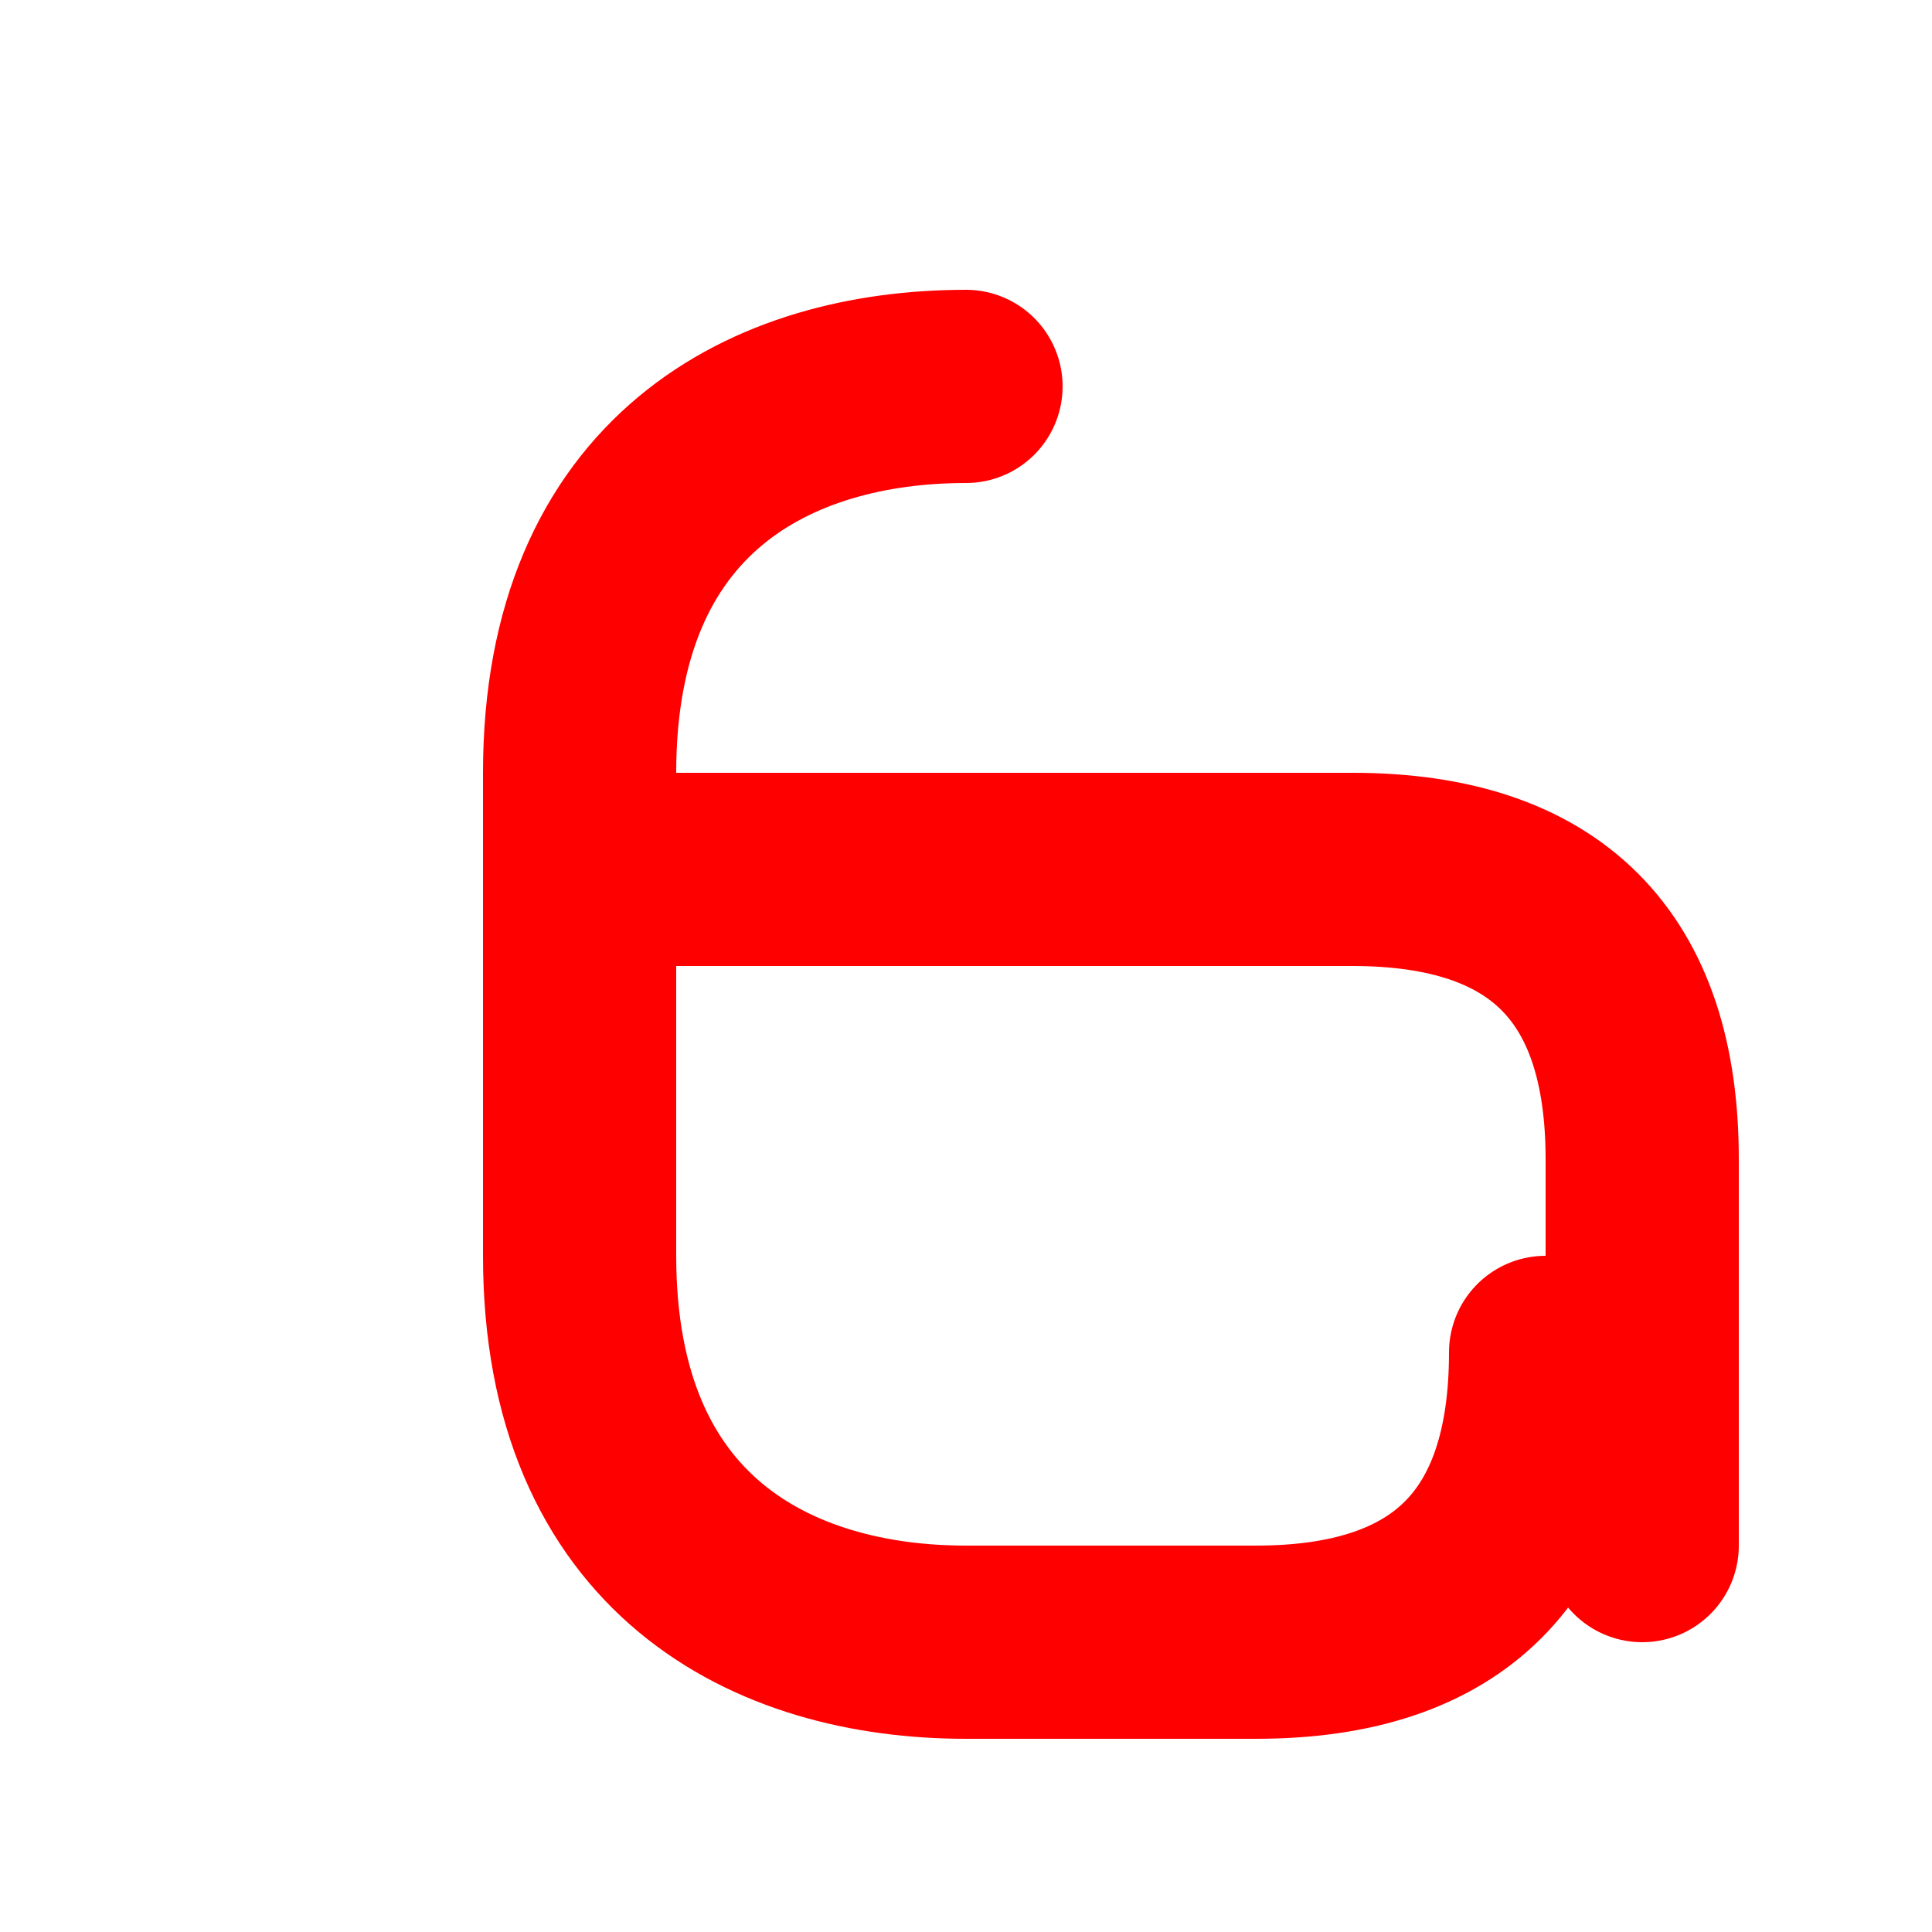
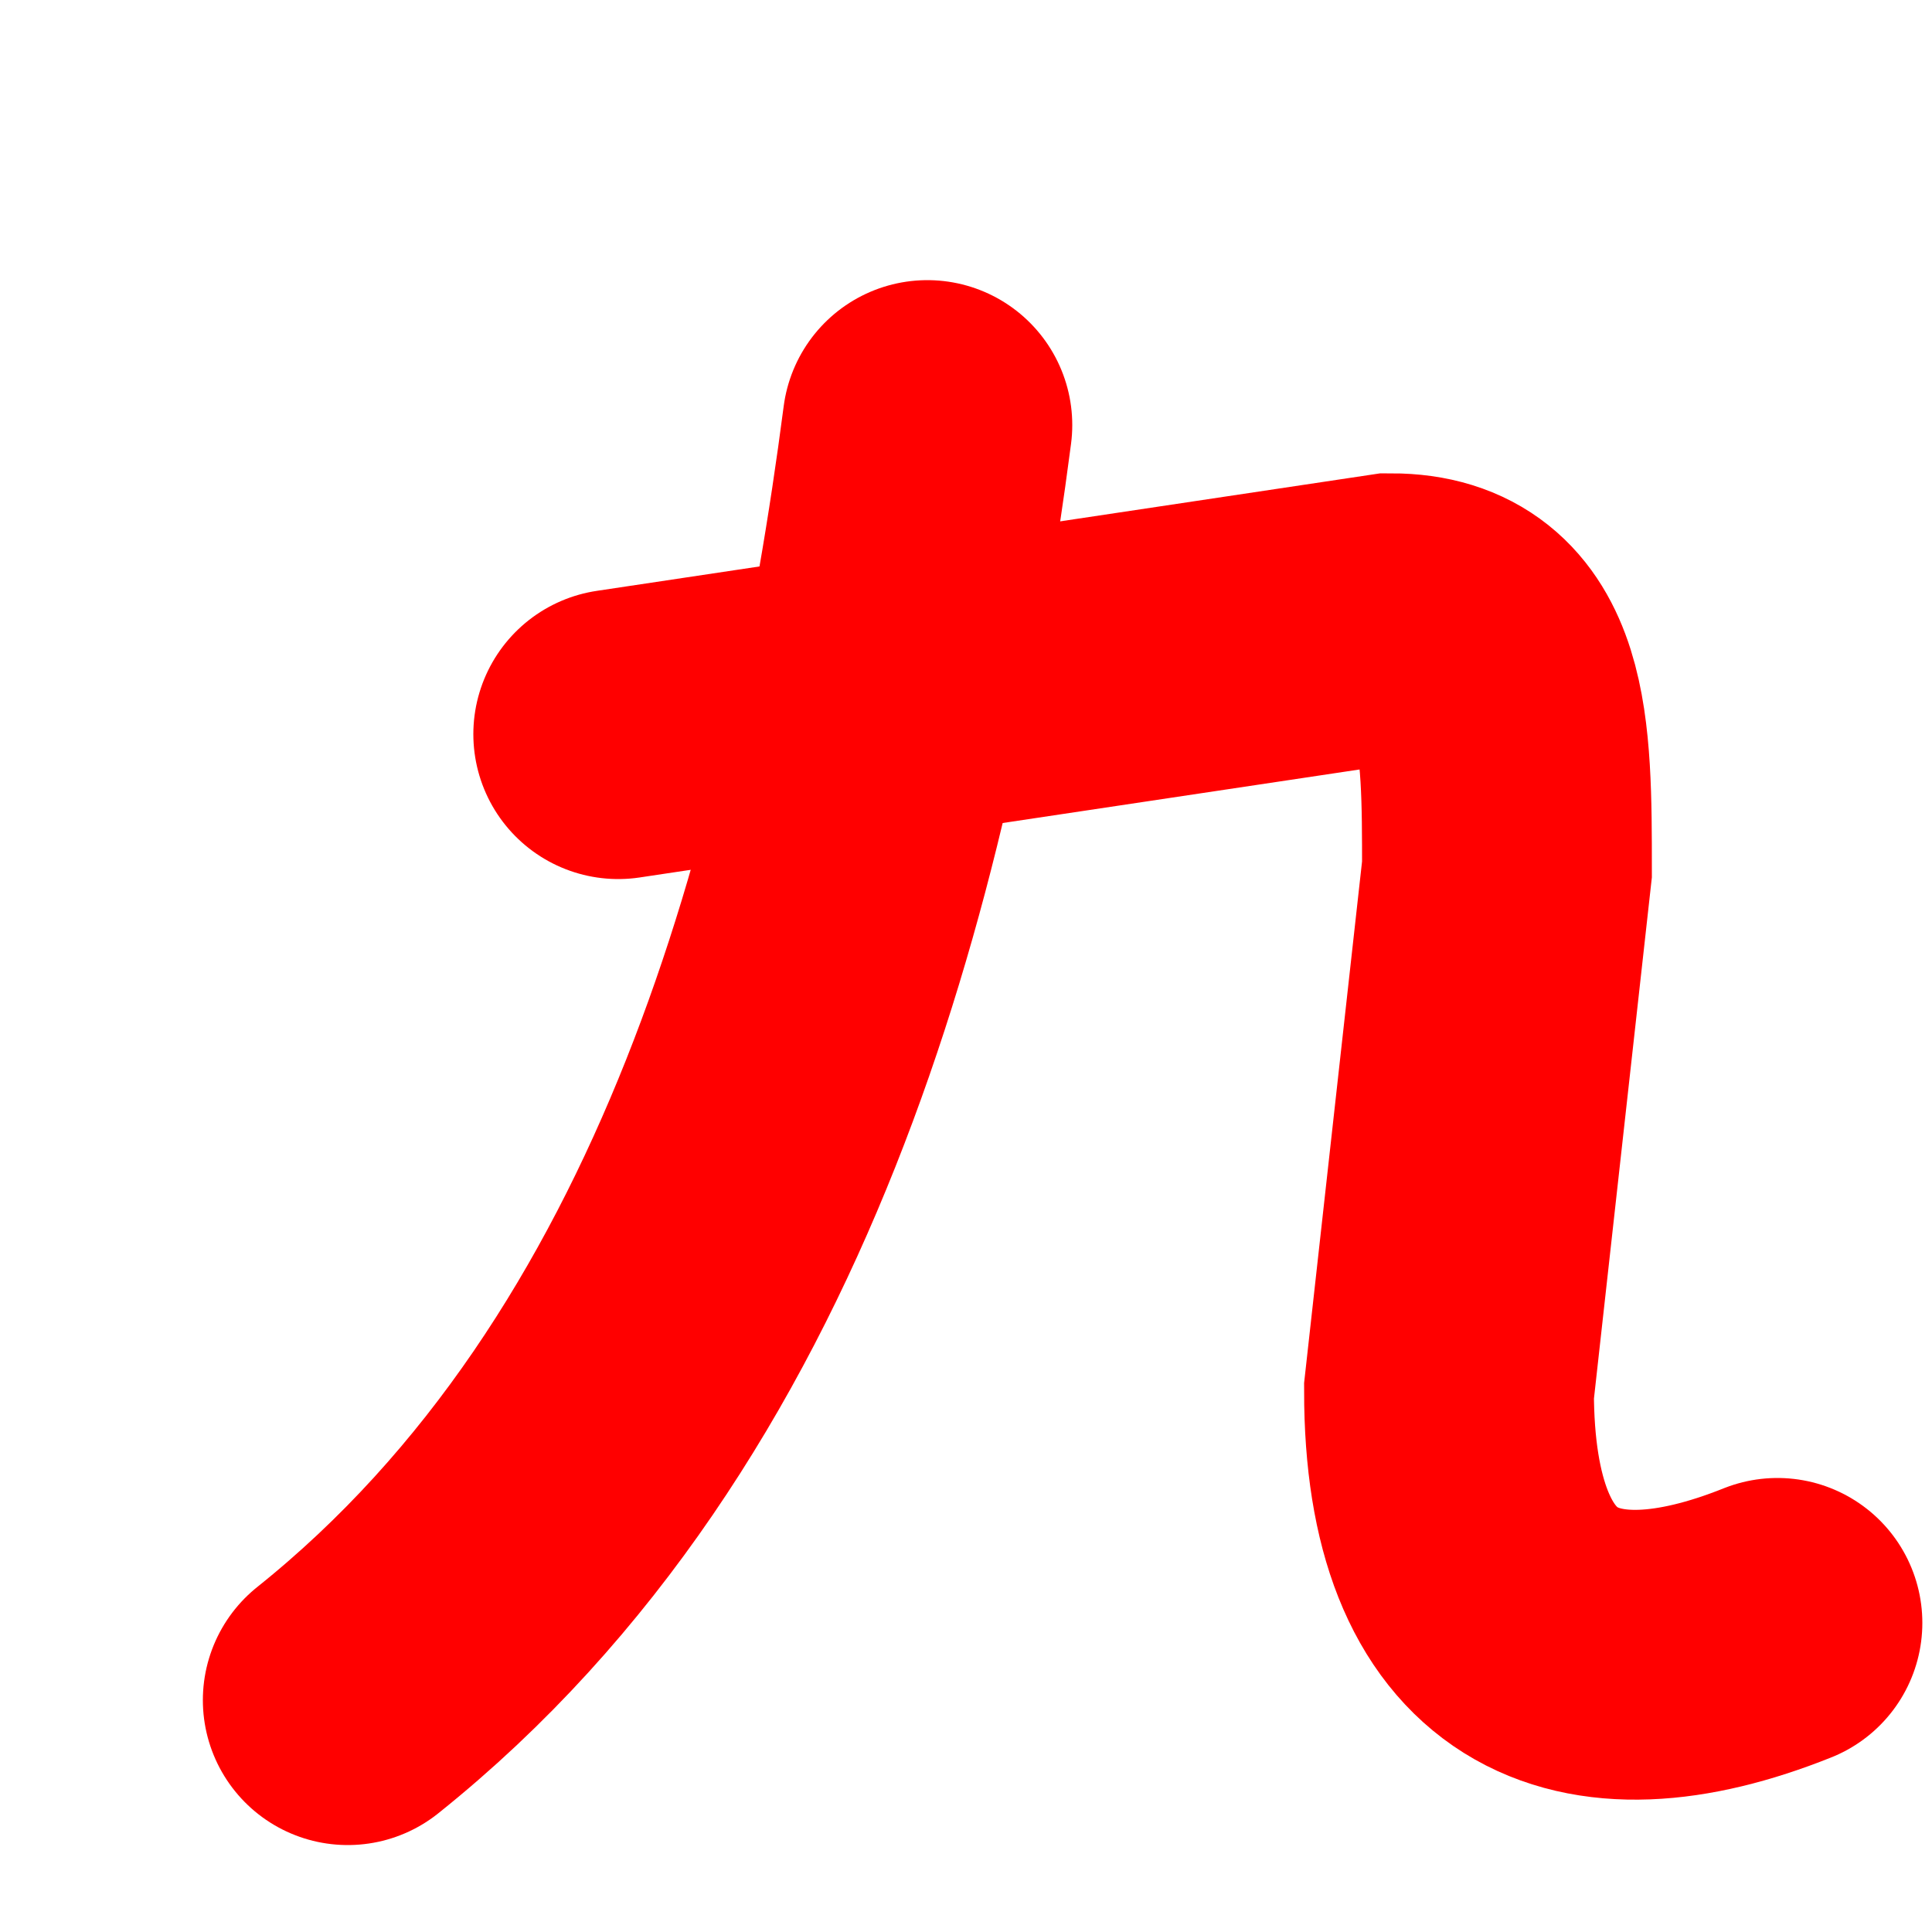
<svg xmlns="http://www.w3.org/2000/svg" viewBox="0 0 100 100">
-   <path d="M50 20             C 40 20, 30 25, 30 40             L 30 65             C 30 80, 40 85, 50 85             L 65 85             C 75 85, 80 80, 80 70             M 30 45             L 70 45             C 80 45, 85 50, 85 60             L 85 80" fill="none" stroke="#FF0000" stroke-width="10" stroke-linecap="round" stroke-linejoin="round" />
+   <path d="M48 22 C 45 45, 38 72, 18 88" stroke="#FF0000" stroke-width="15" fill="none" stroke-linecap="round" />
+   <path d="M32 38 L 72 32 C 78 32, 78 38, 78 45 L 75 72 C 75 85, 82 88, 92 84" stroke="#FF0000" stroke-width="15" fill="none" stroke-linecap="round" />
</svg>
